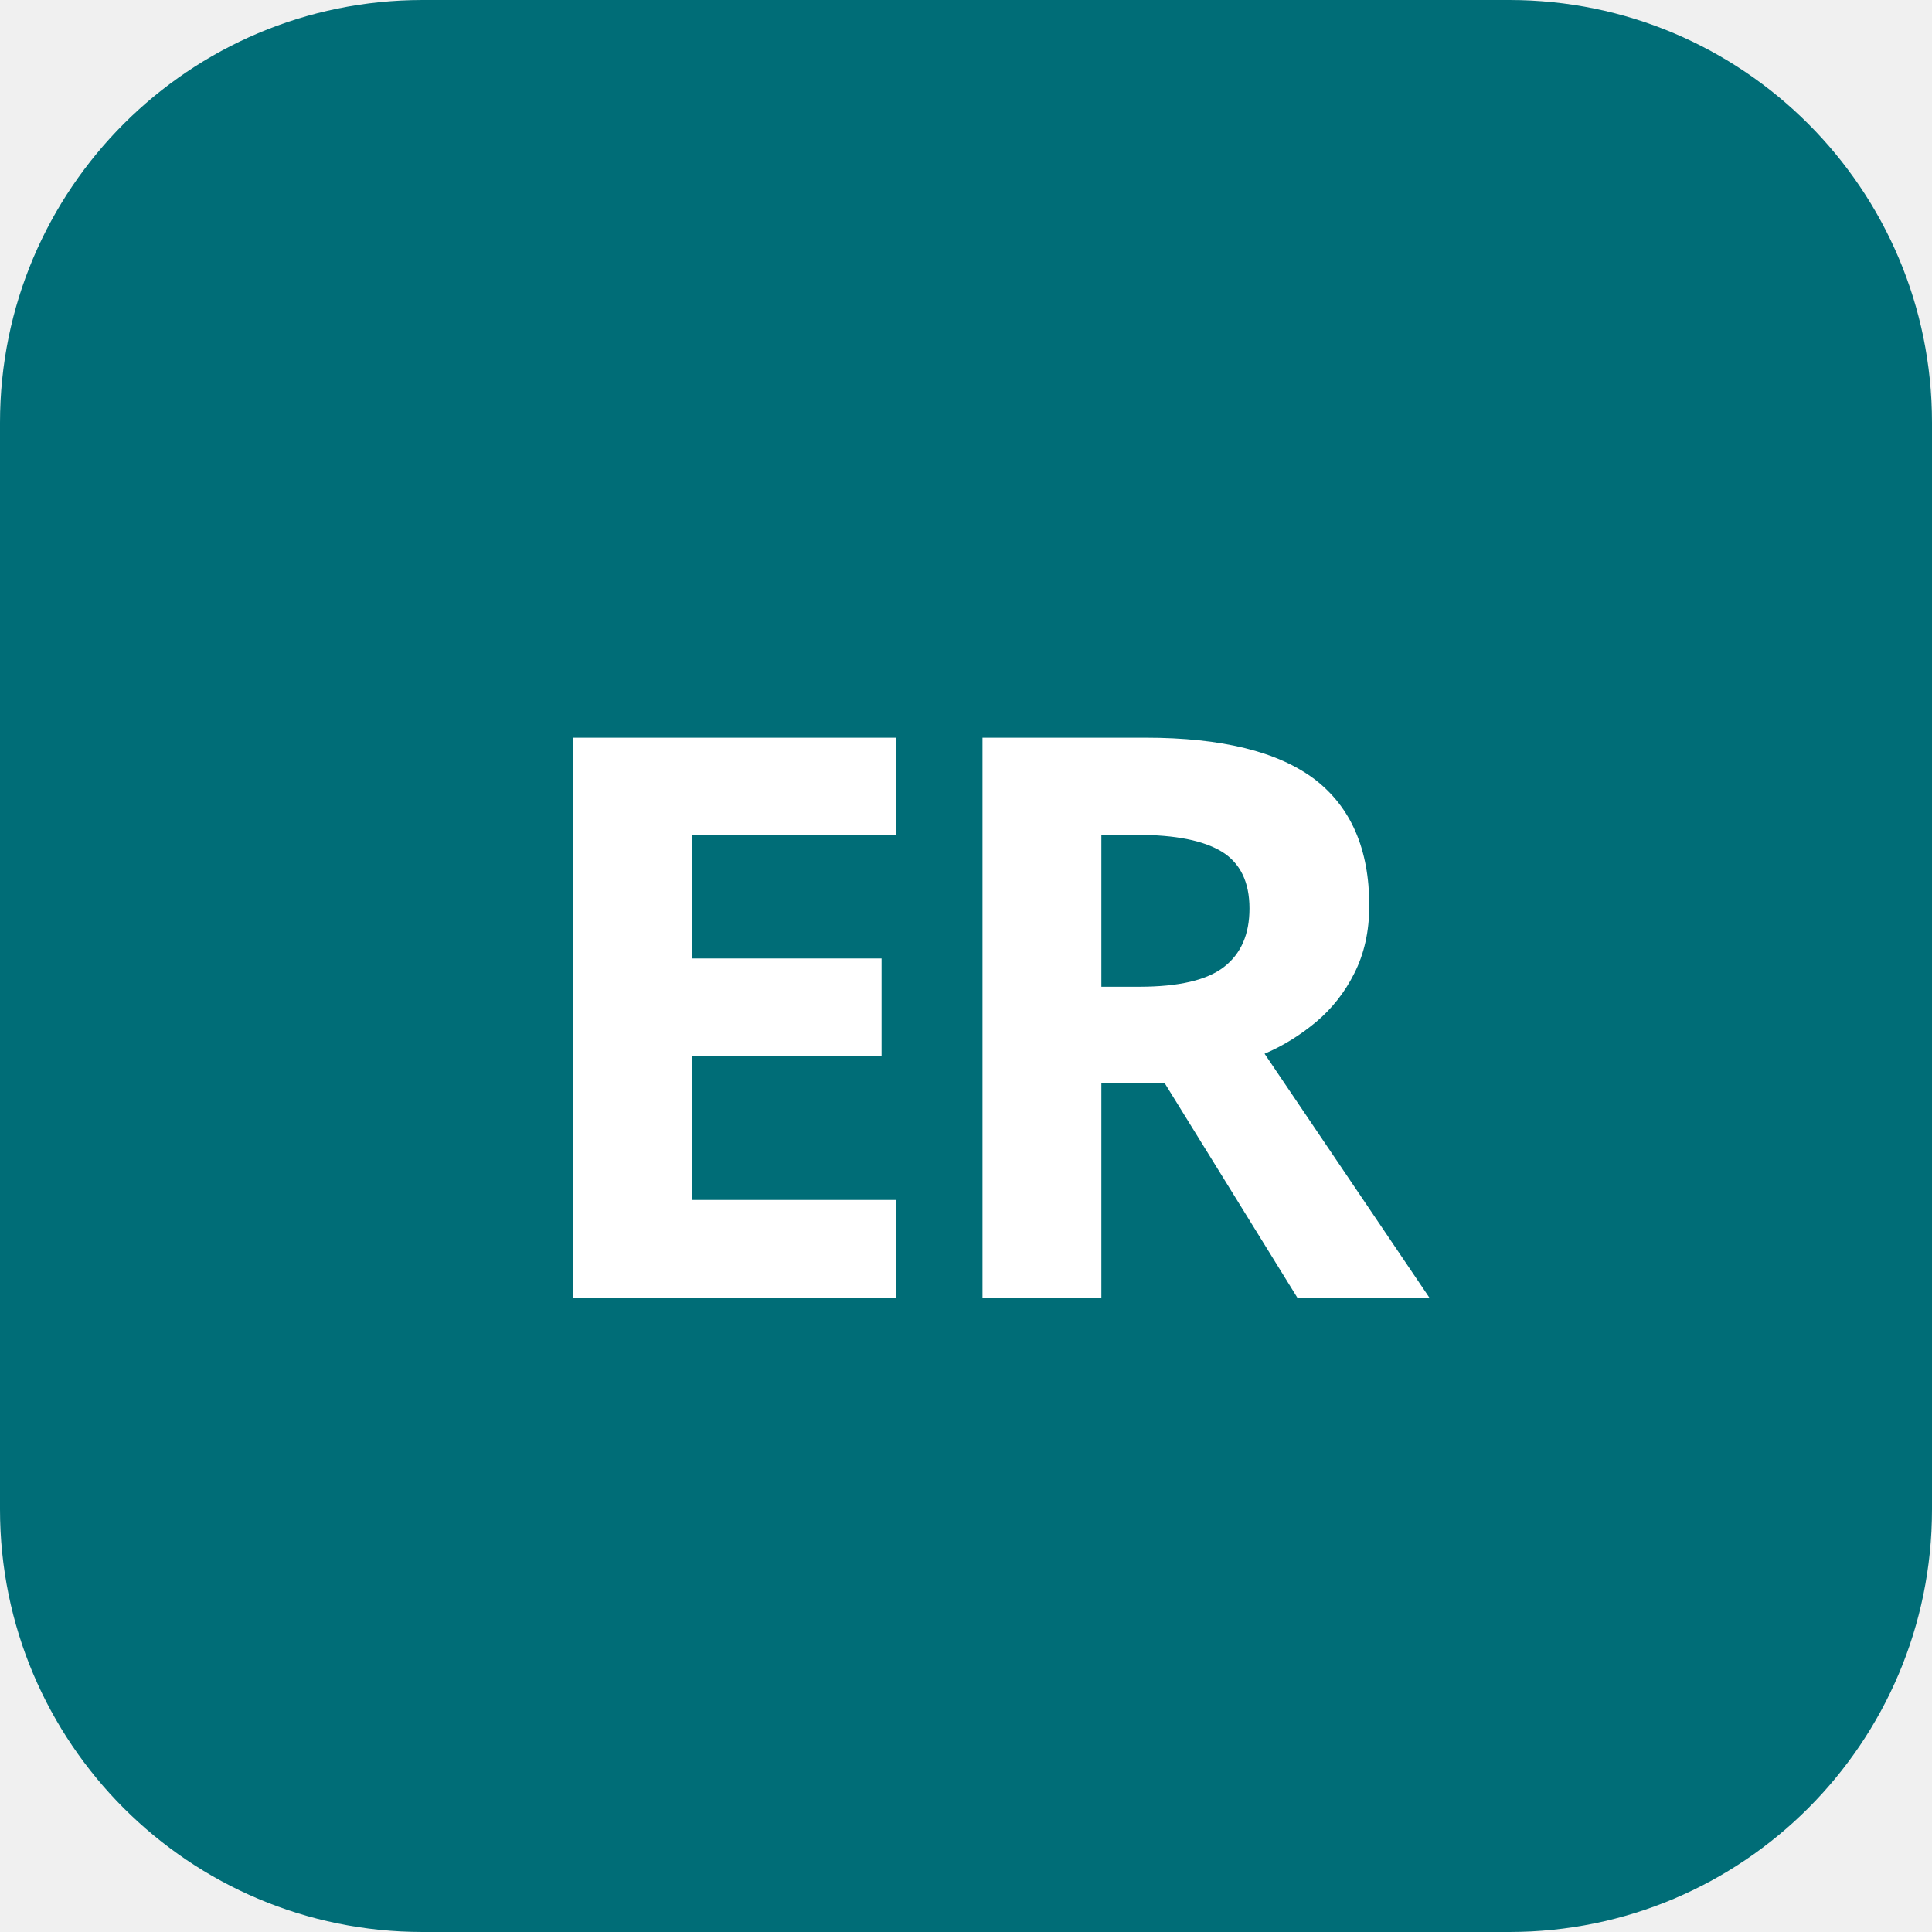
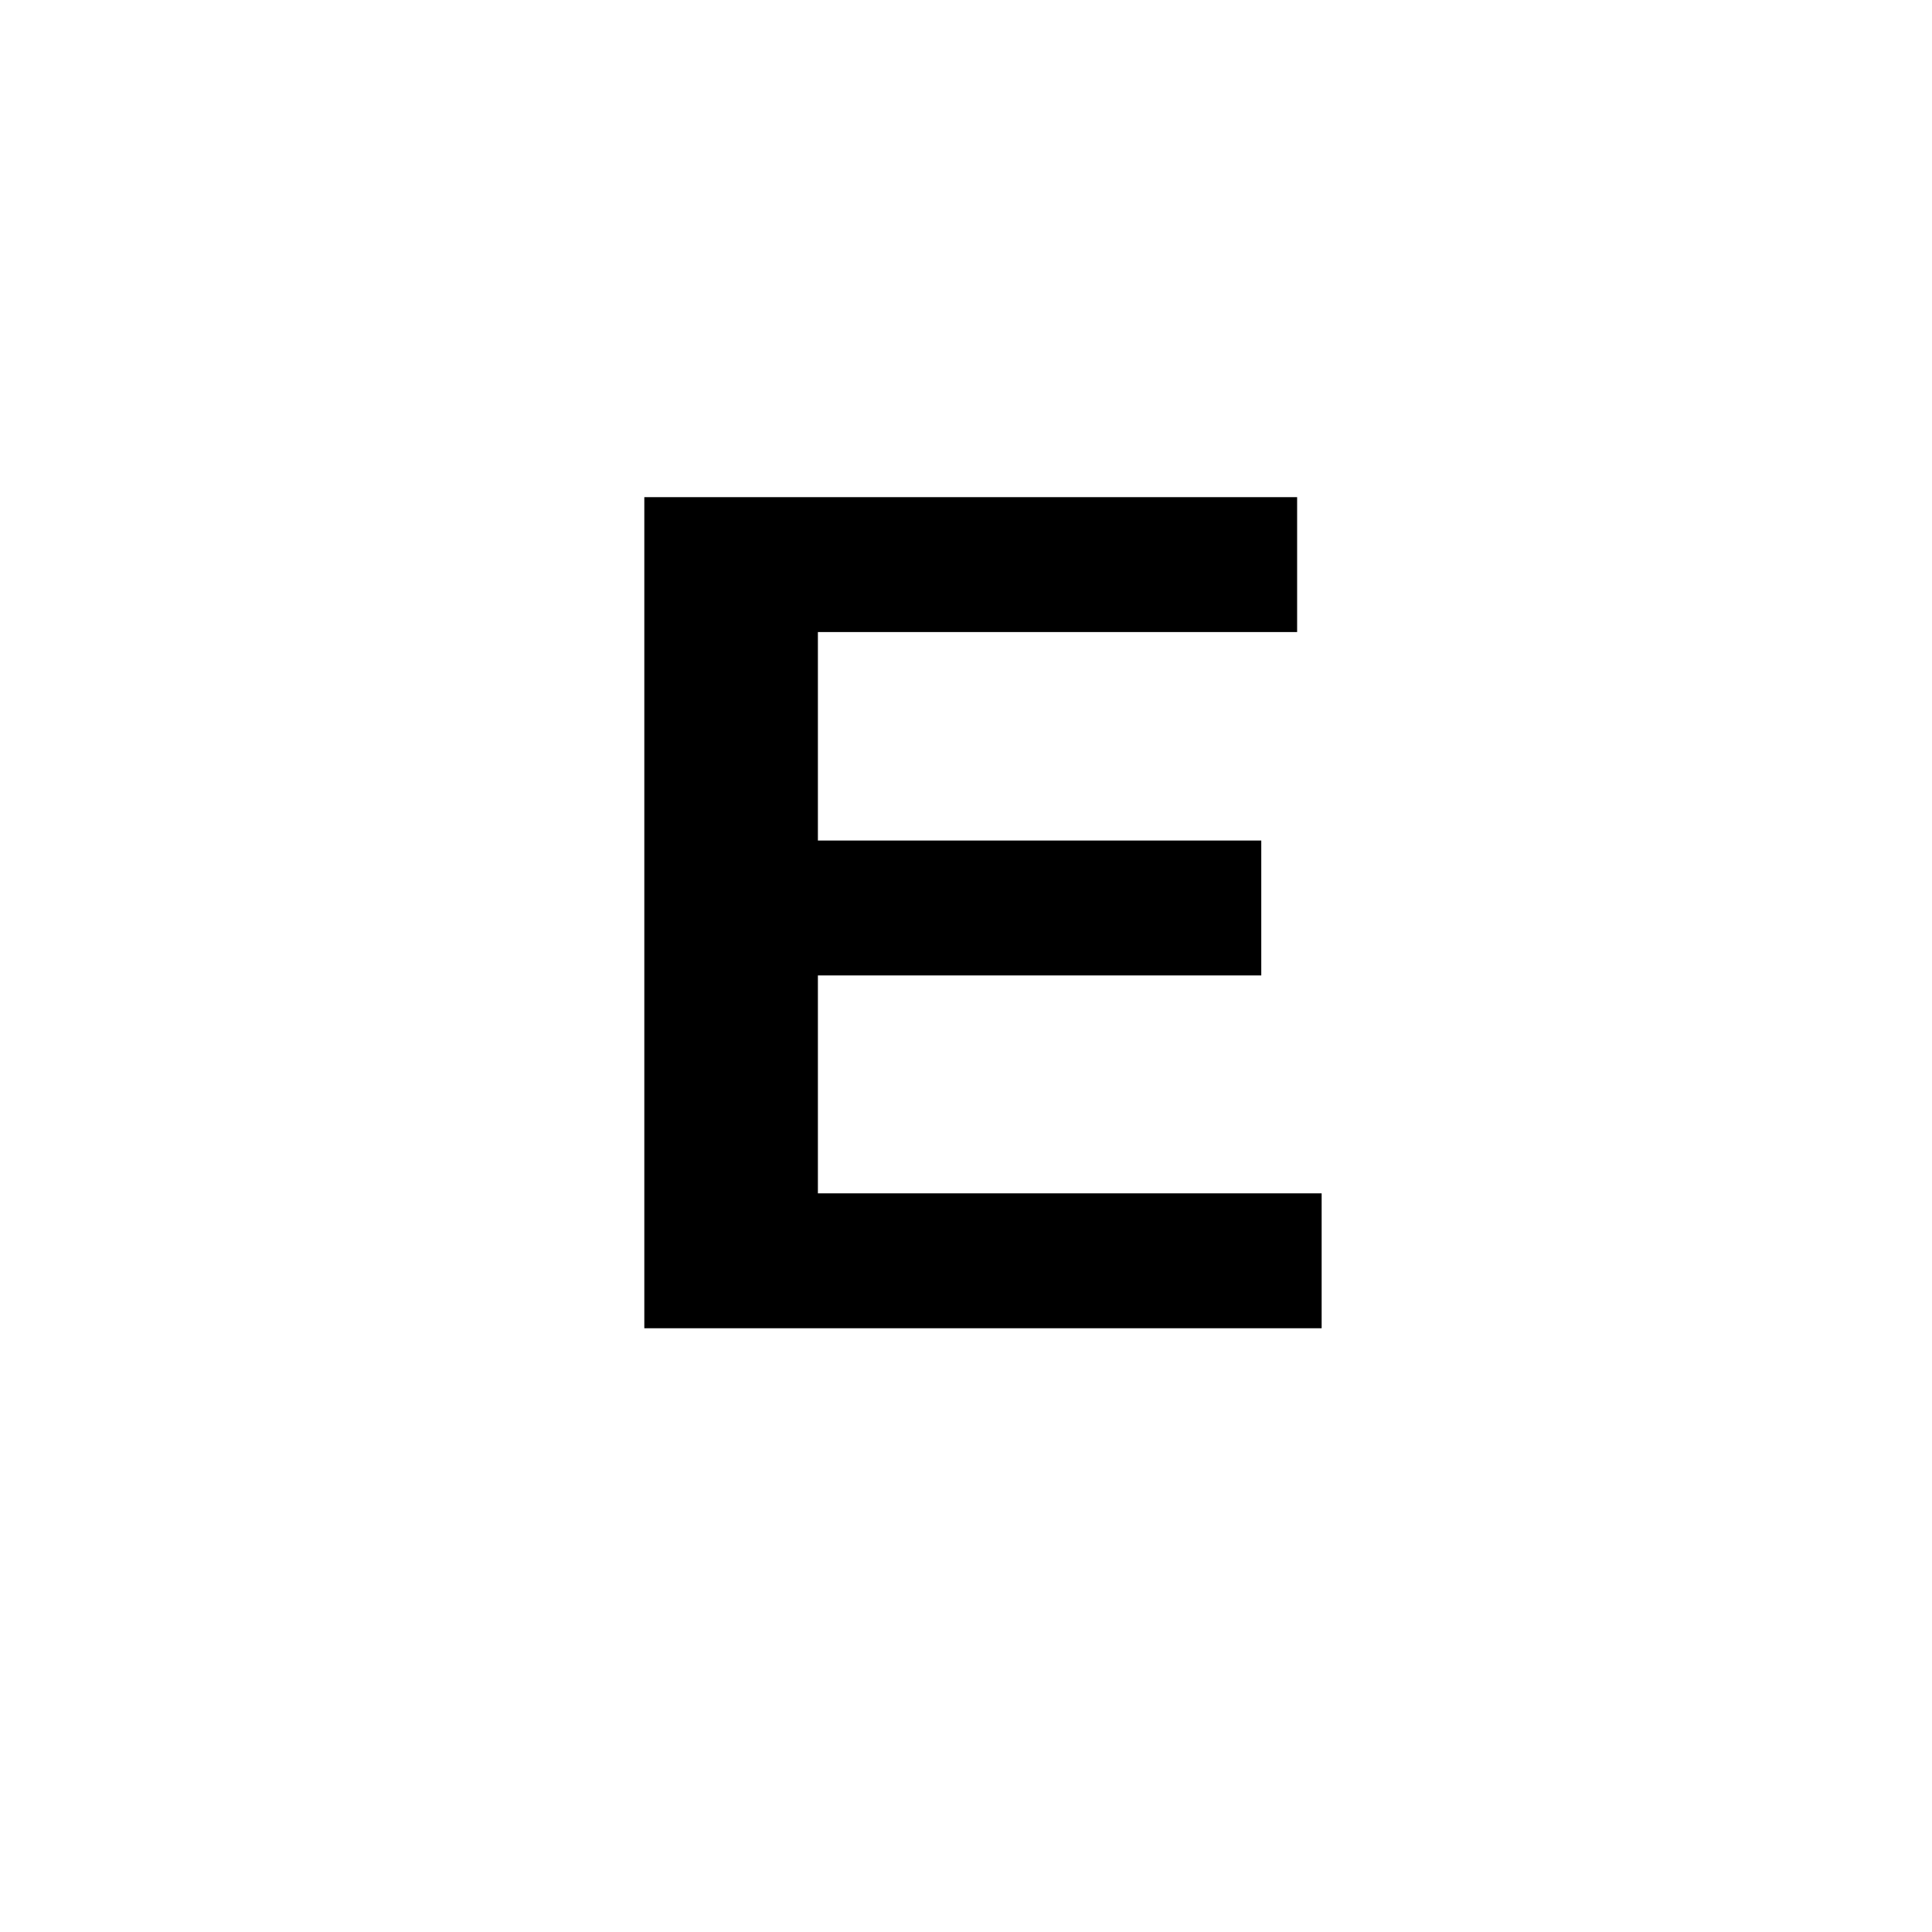
<svg xmlns="http://www.w3.org/2000/svg" viewBox="0 0 32 32" role="img" aria-label="Ezequiel Raymondi">
-   <rect width="32" height="32" rx="7" fill="#006d77" />
-   <text x="16" y="21.5" text-anchor="middle" fill="#ffffff" font-family="Poppins, Segoe UI, sans-serif" font-size="13" font-weight="600" letter-spacing="-0.5">ER</text>
+   <rect width="32" height="32" fill="#ffffff" />
+   <text x="16" y="22" text-anchor="middle" fill="#000000" font-family="Arial, Helvetica, sans-serif" font-size="20" font-weight="700">E</text>
</svg>
